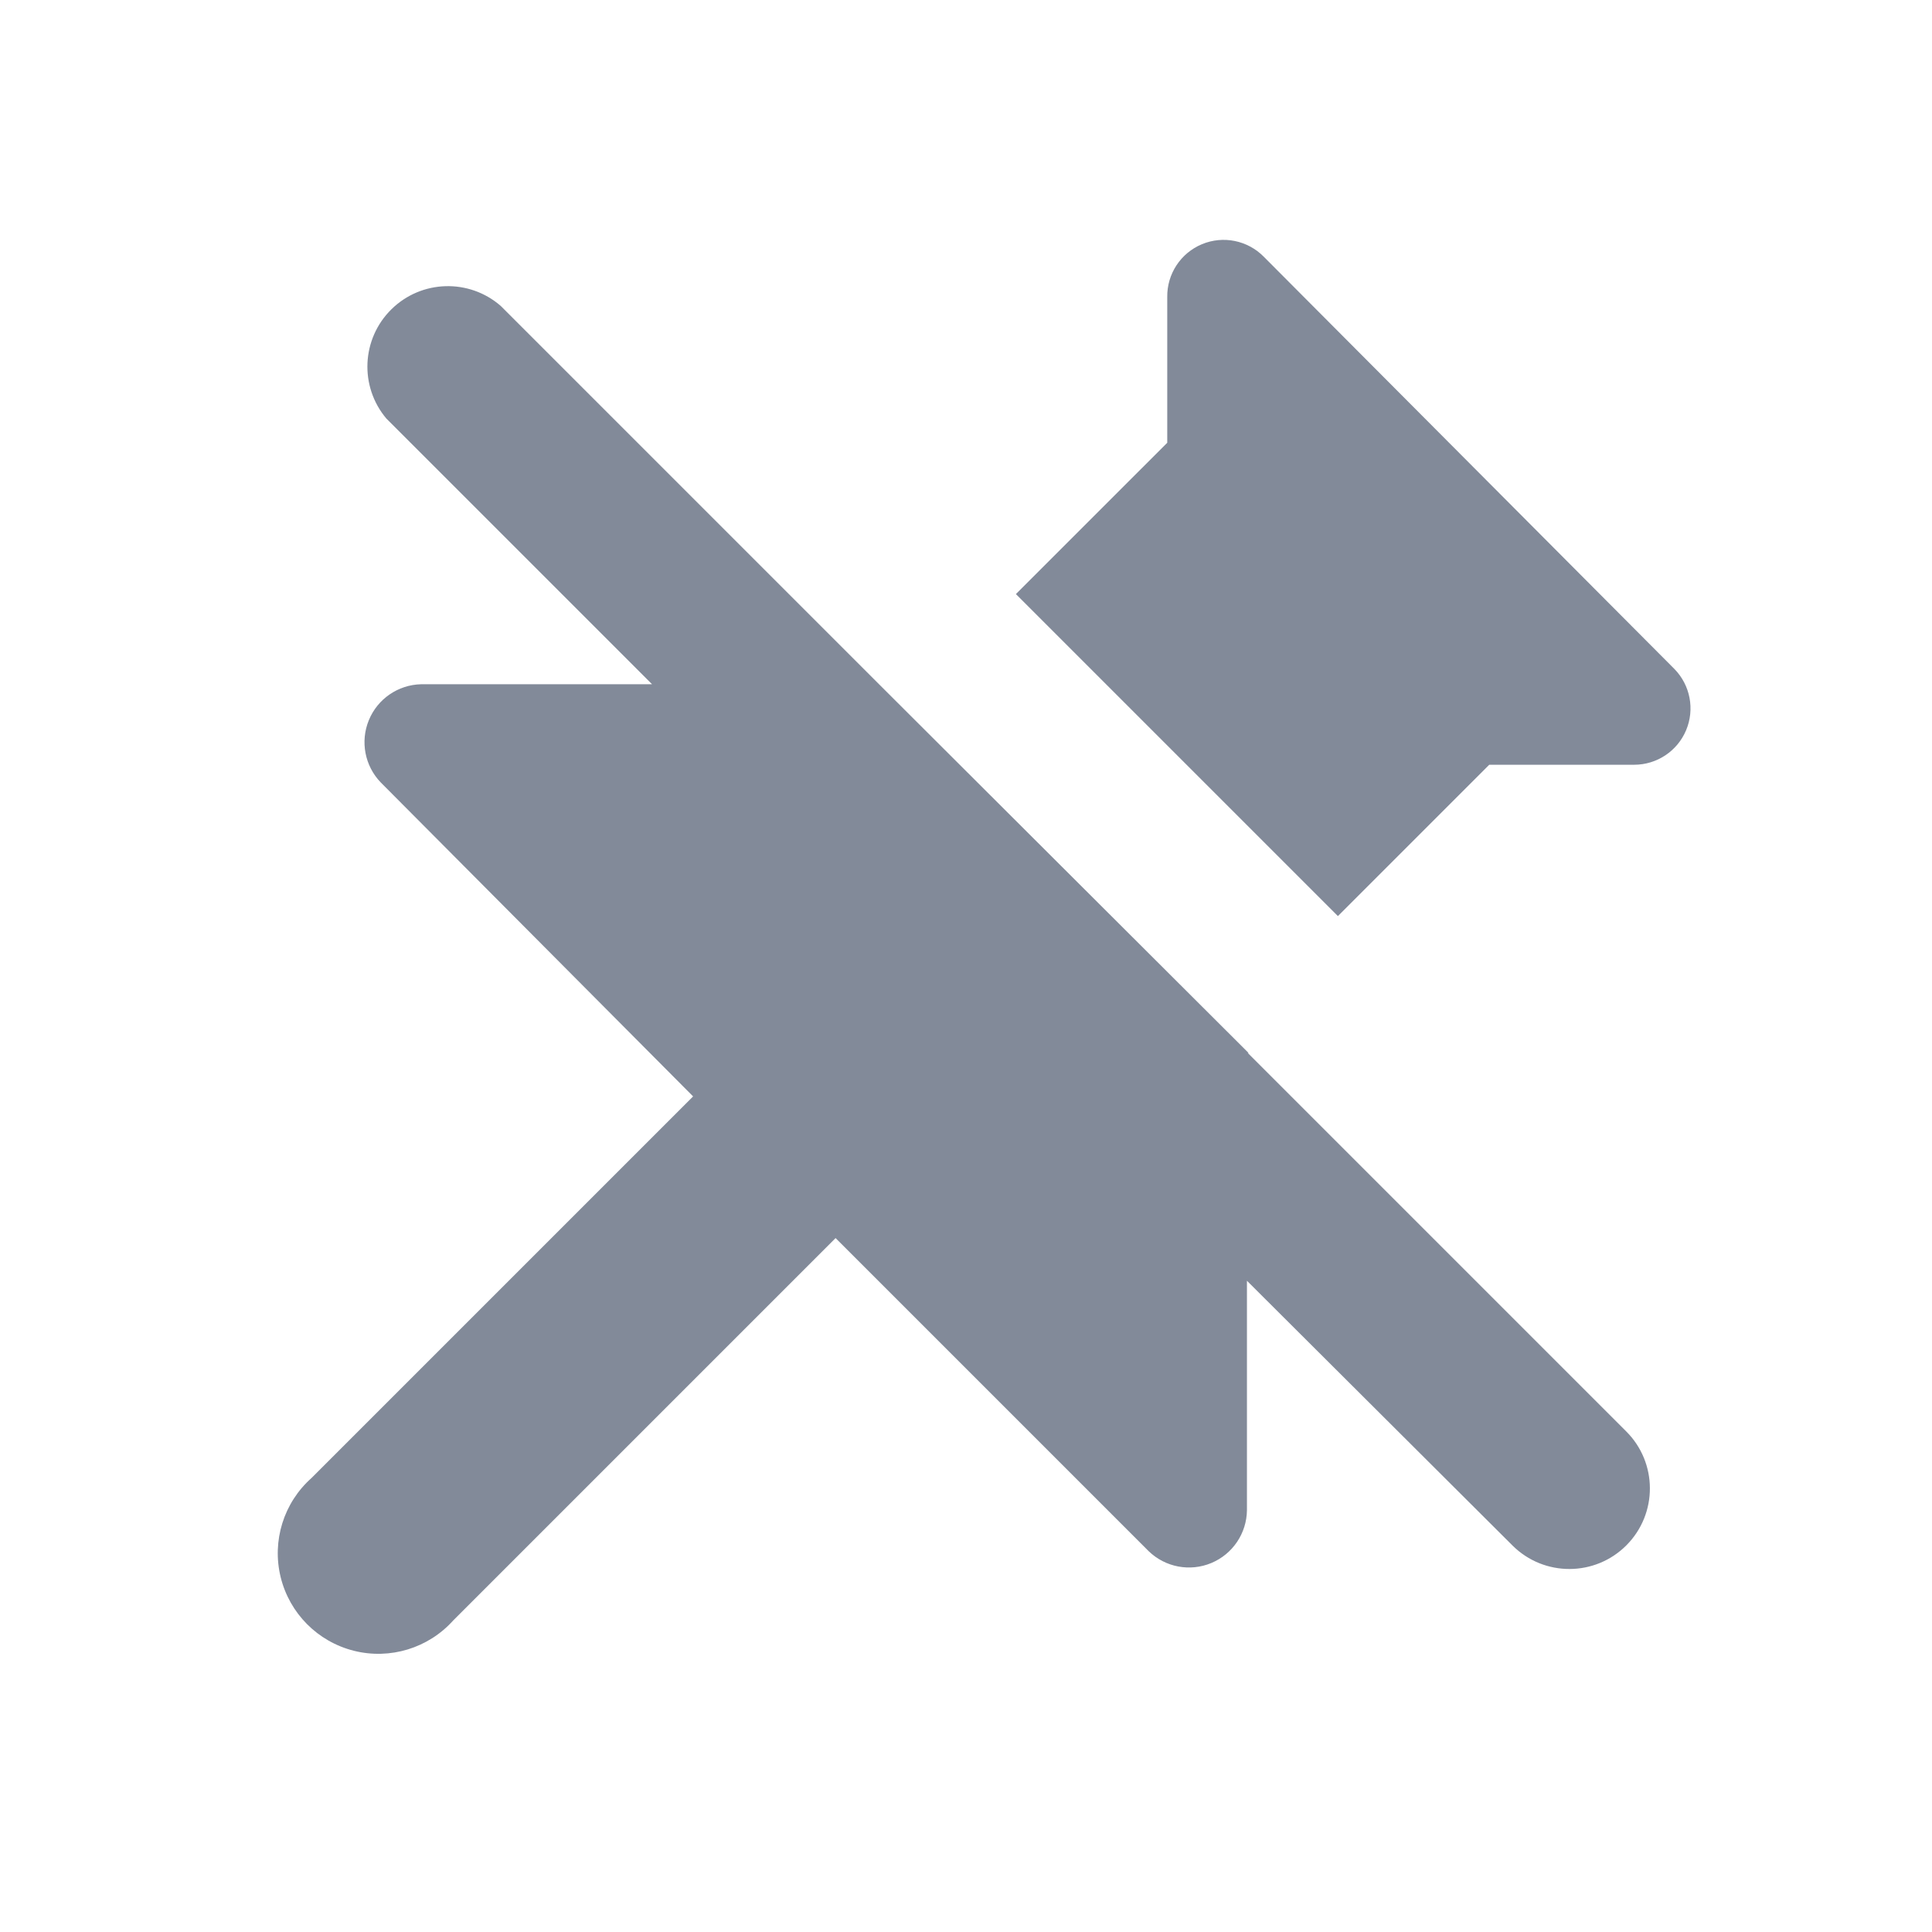
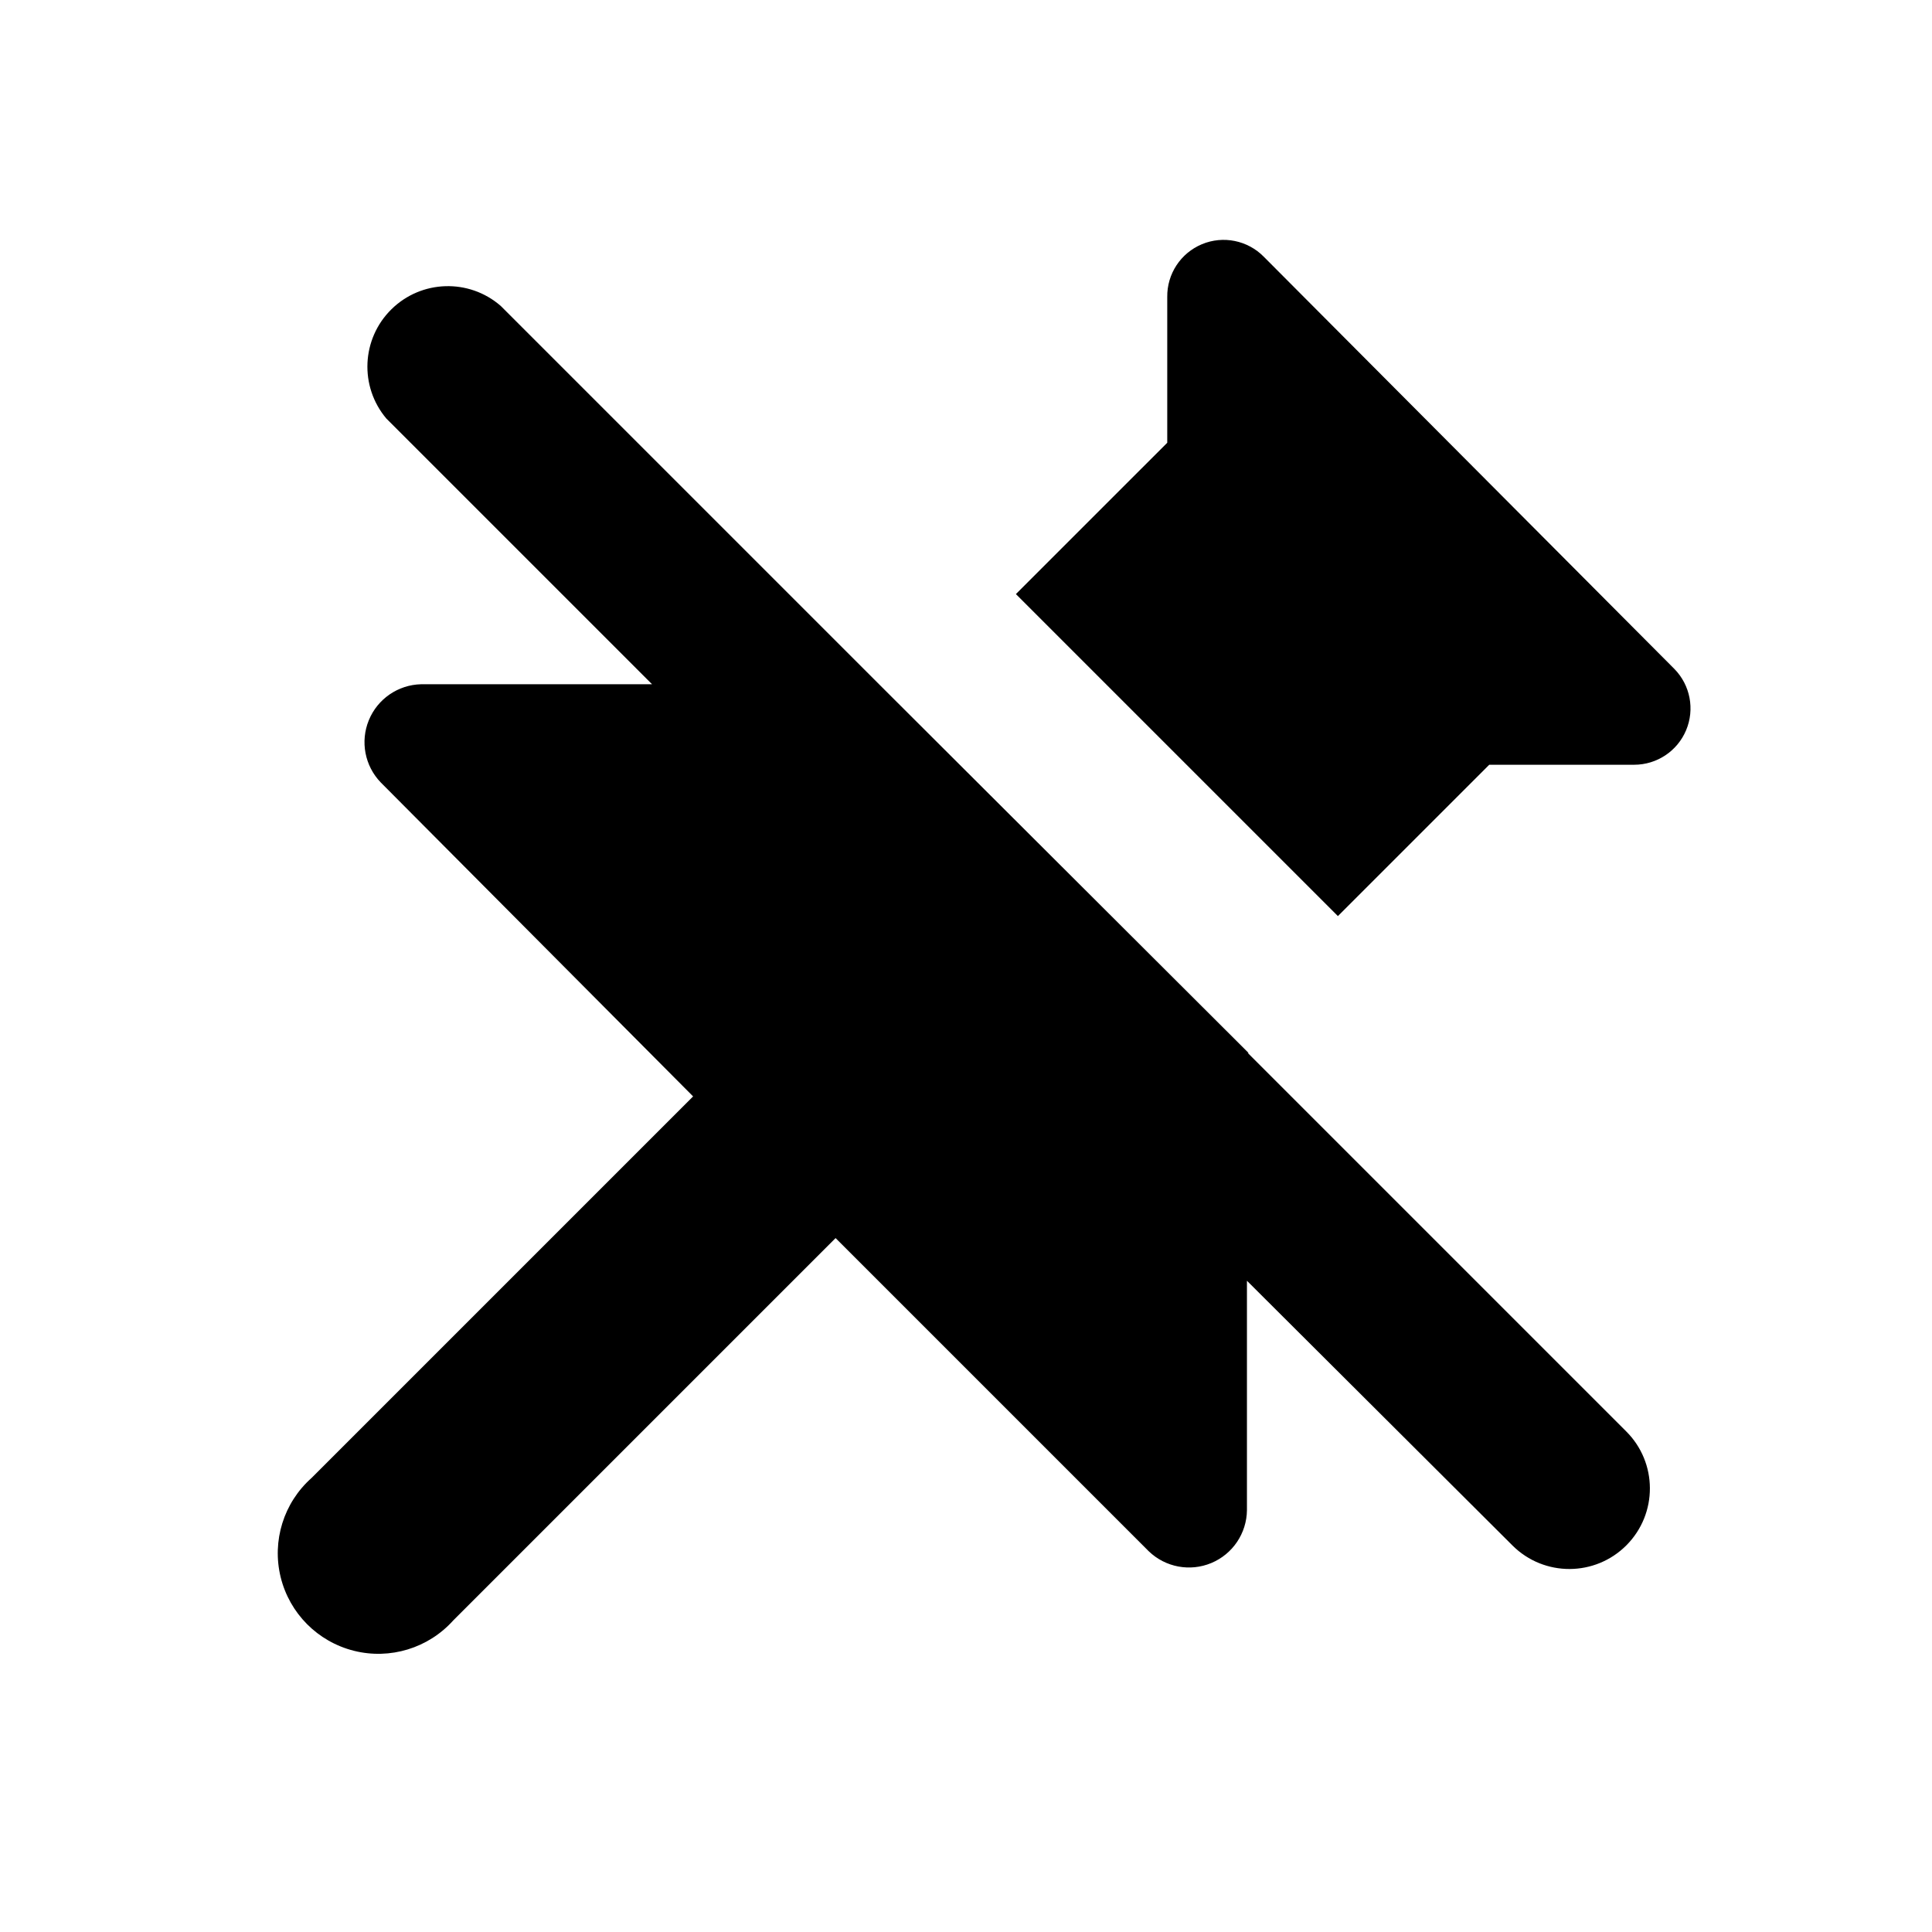
<svg xmlns="http://www.w3.org/2000/svg" width="24" height="24" viewBox="0 0 24 24">
-   <path fill="#828a99" d="M15.5 13.08l4.7 4.7a1 1 0 01-1.41 1.42l-3.3-3.29v2.85a.72.72 0 01-1.22.51l-3.89-3.89-4.75 4.75a1.25 1.25 0 11-1.76-1.77l4.74-4.74-3.88-3.9a.72.72 0 01.5-1.22H8.1l-3.3-3.3a1 1 0 011.42-1.4l4.7 4.7 4.59 4.58zm1.12-1.7l-4-4L14.5 5.5V3.69a.7.7 0 011.2-.5l5.1 5.12a.7.7 0 01-.5 1.19h-1.8l-1.88 1.88z" />
+   <path fill="currentColor" d="M15.5 13.08l4.7 4.7a1 1 0 01-1.41 1.42l-3.3-3.29v2.85a.72.72 0 01-1.22.51l-3.89-3.89-4.75 4.75a1.25 1.25 0 11-1.76-1.77l4.74-4.74-3.88-3.9a.72.72 0 01.5-1.22H8.1l-3.3-3.3a1 1 0 011.42-1.4l4.7 4.7 4.59 4.58zm1.12-1.7l-4-4L14.5 5.5V3.69a.7.7 0 011.2-.5l5.1 5.12a.7.7 0 01-.5 1.19h-1.8l-1.88 1.88z" />
</svg>
